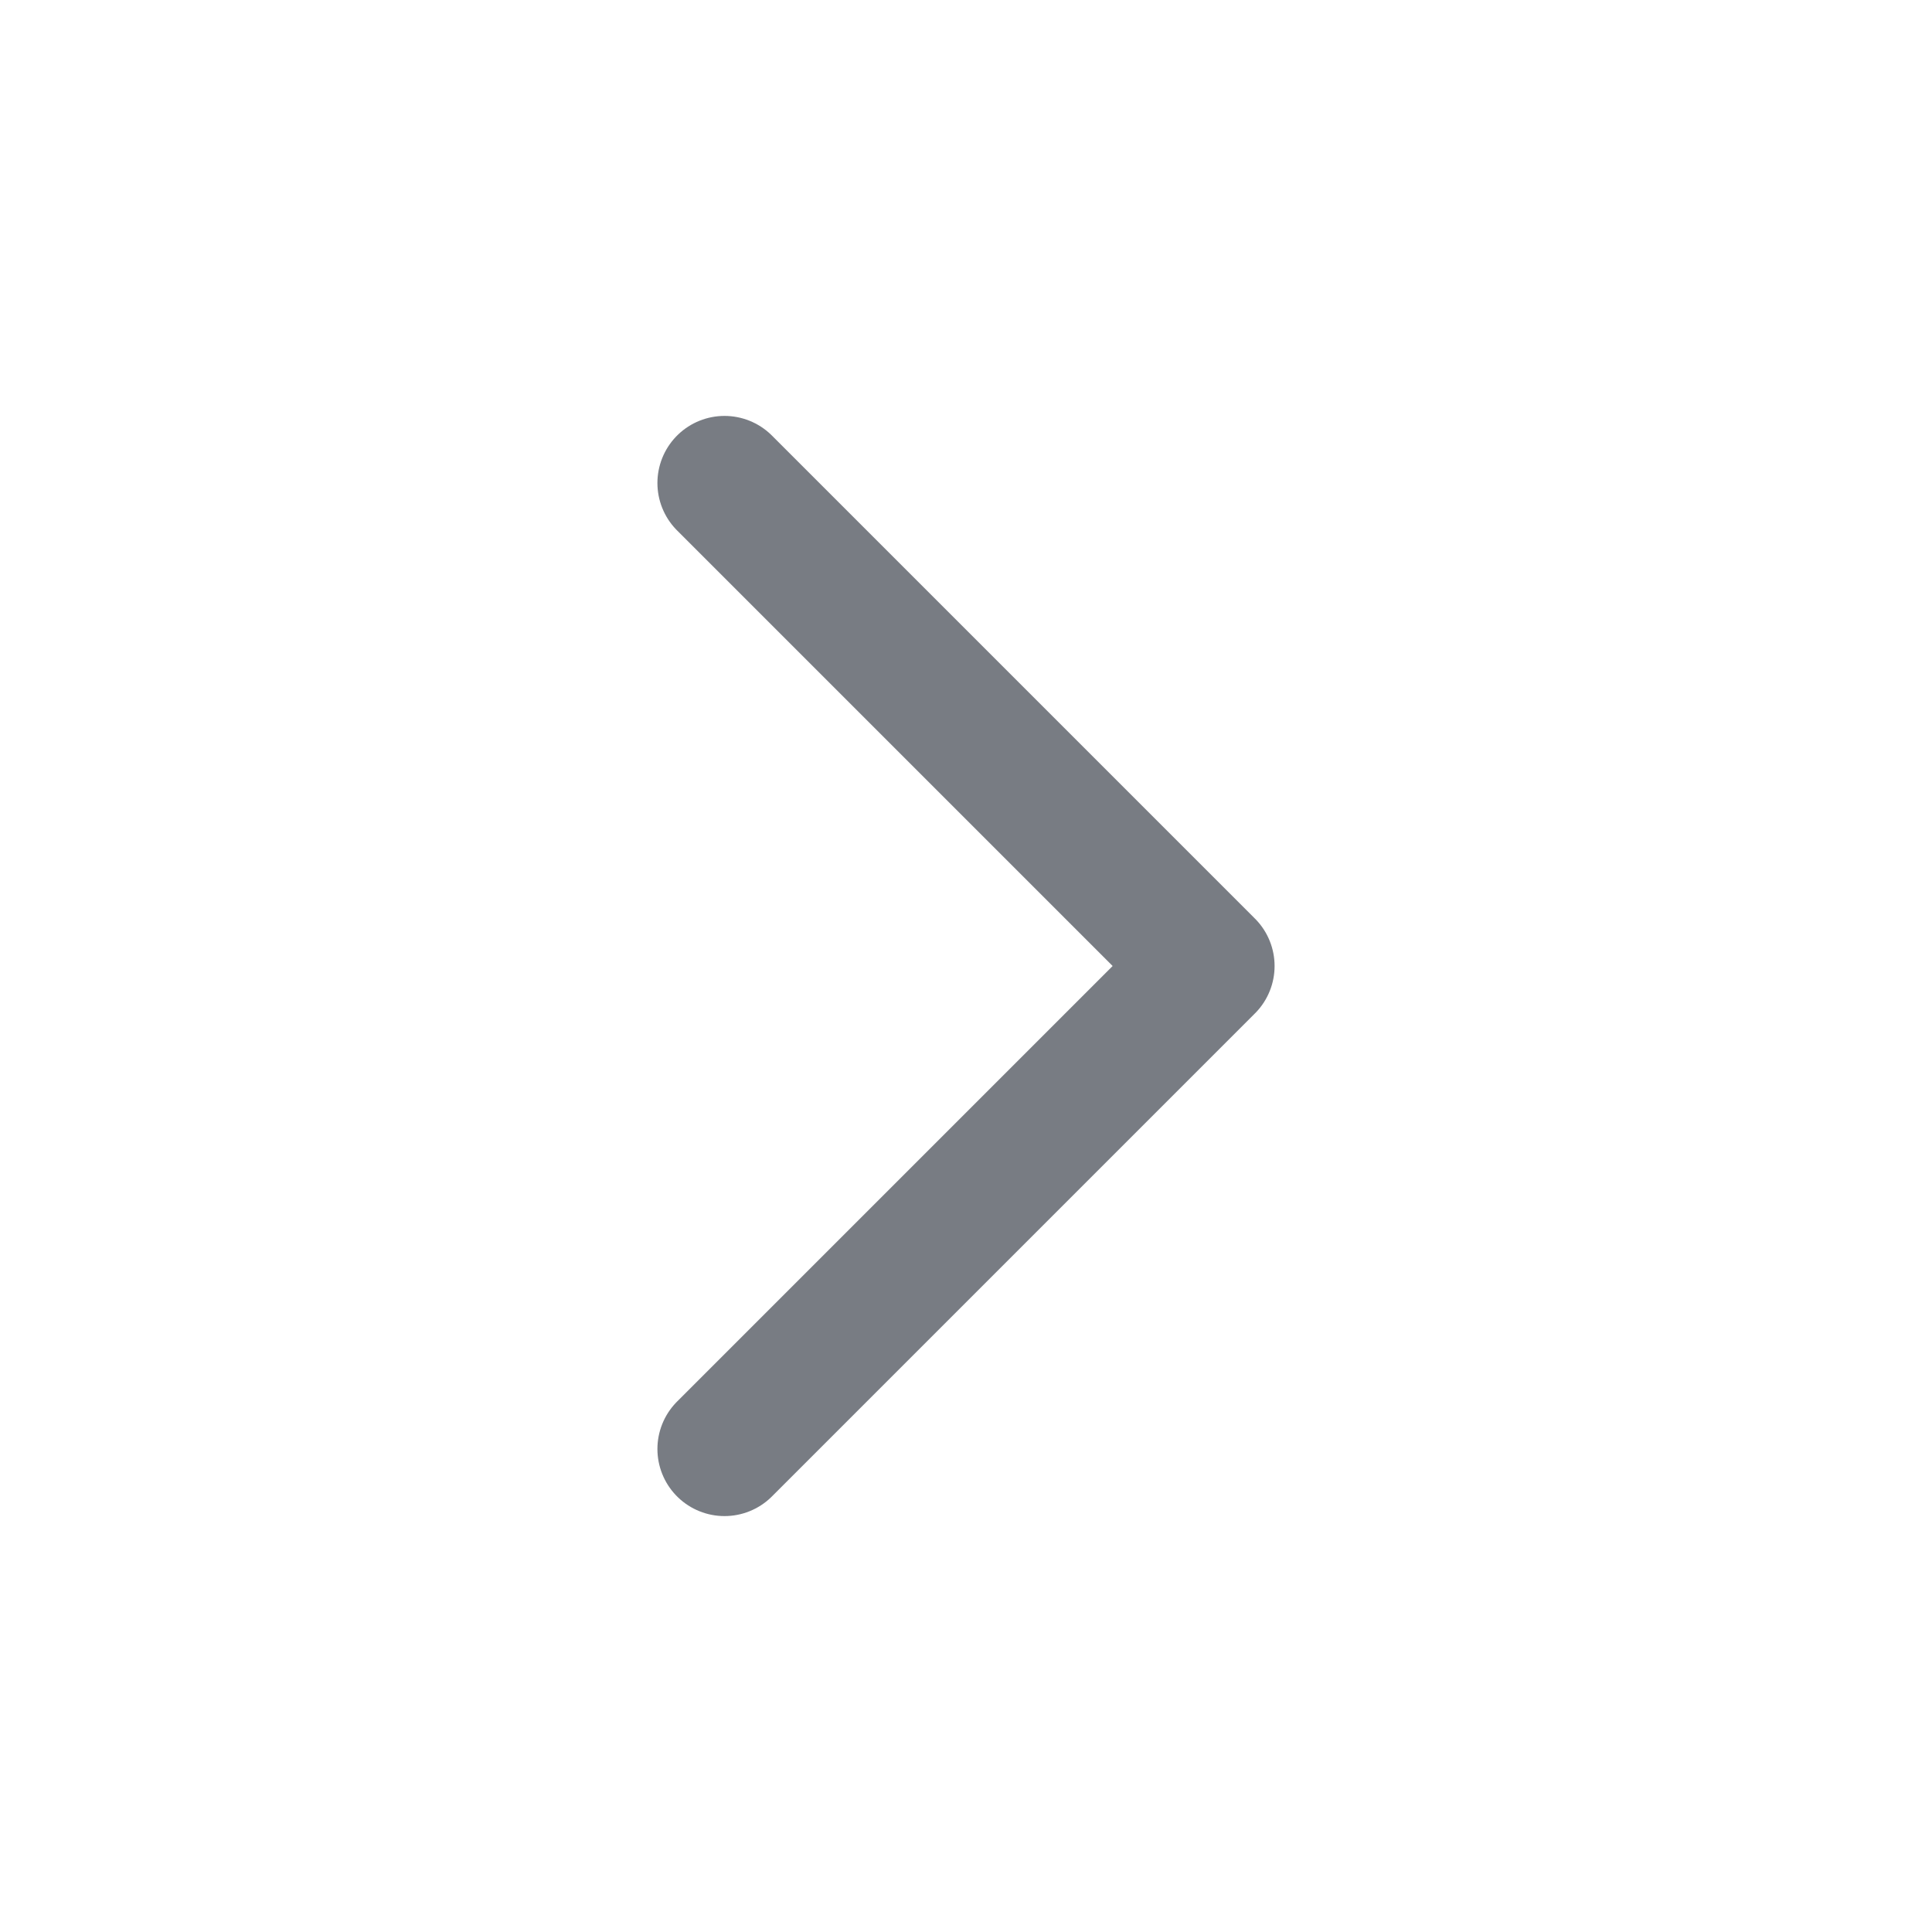
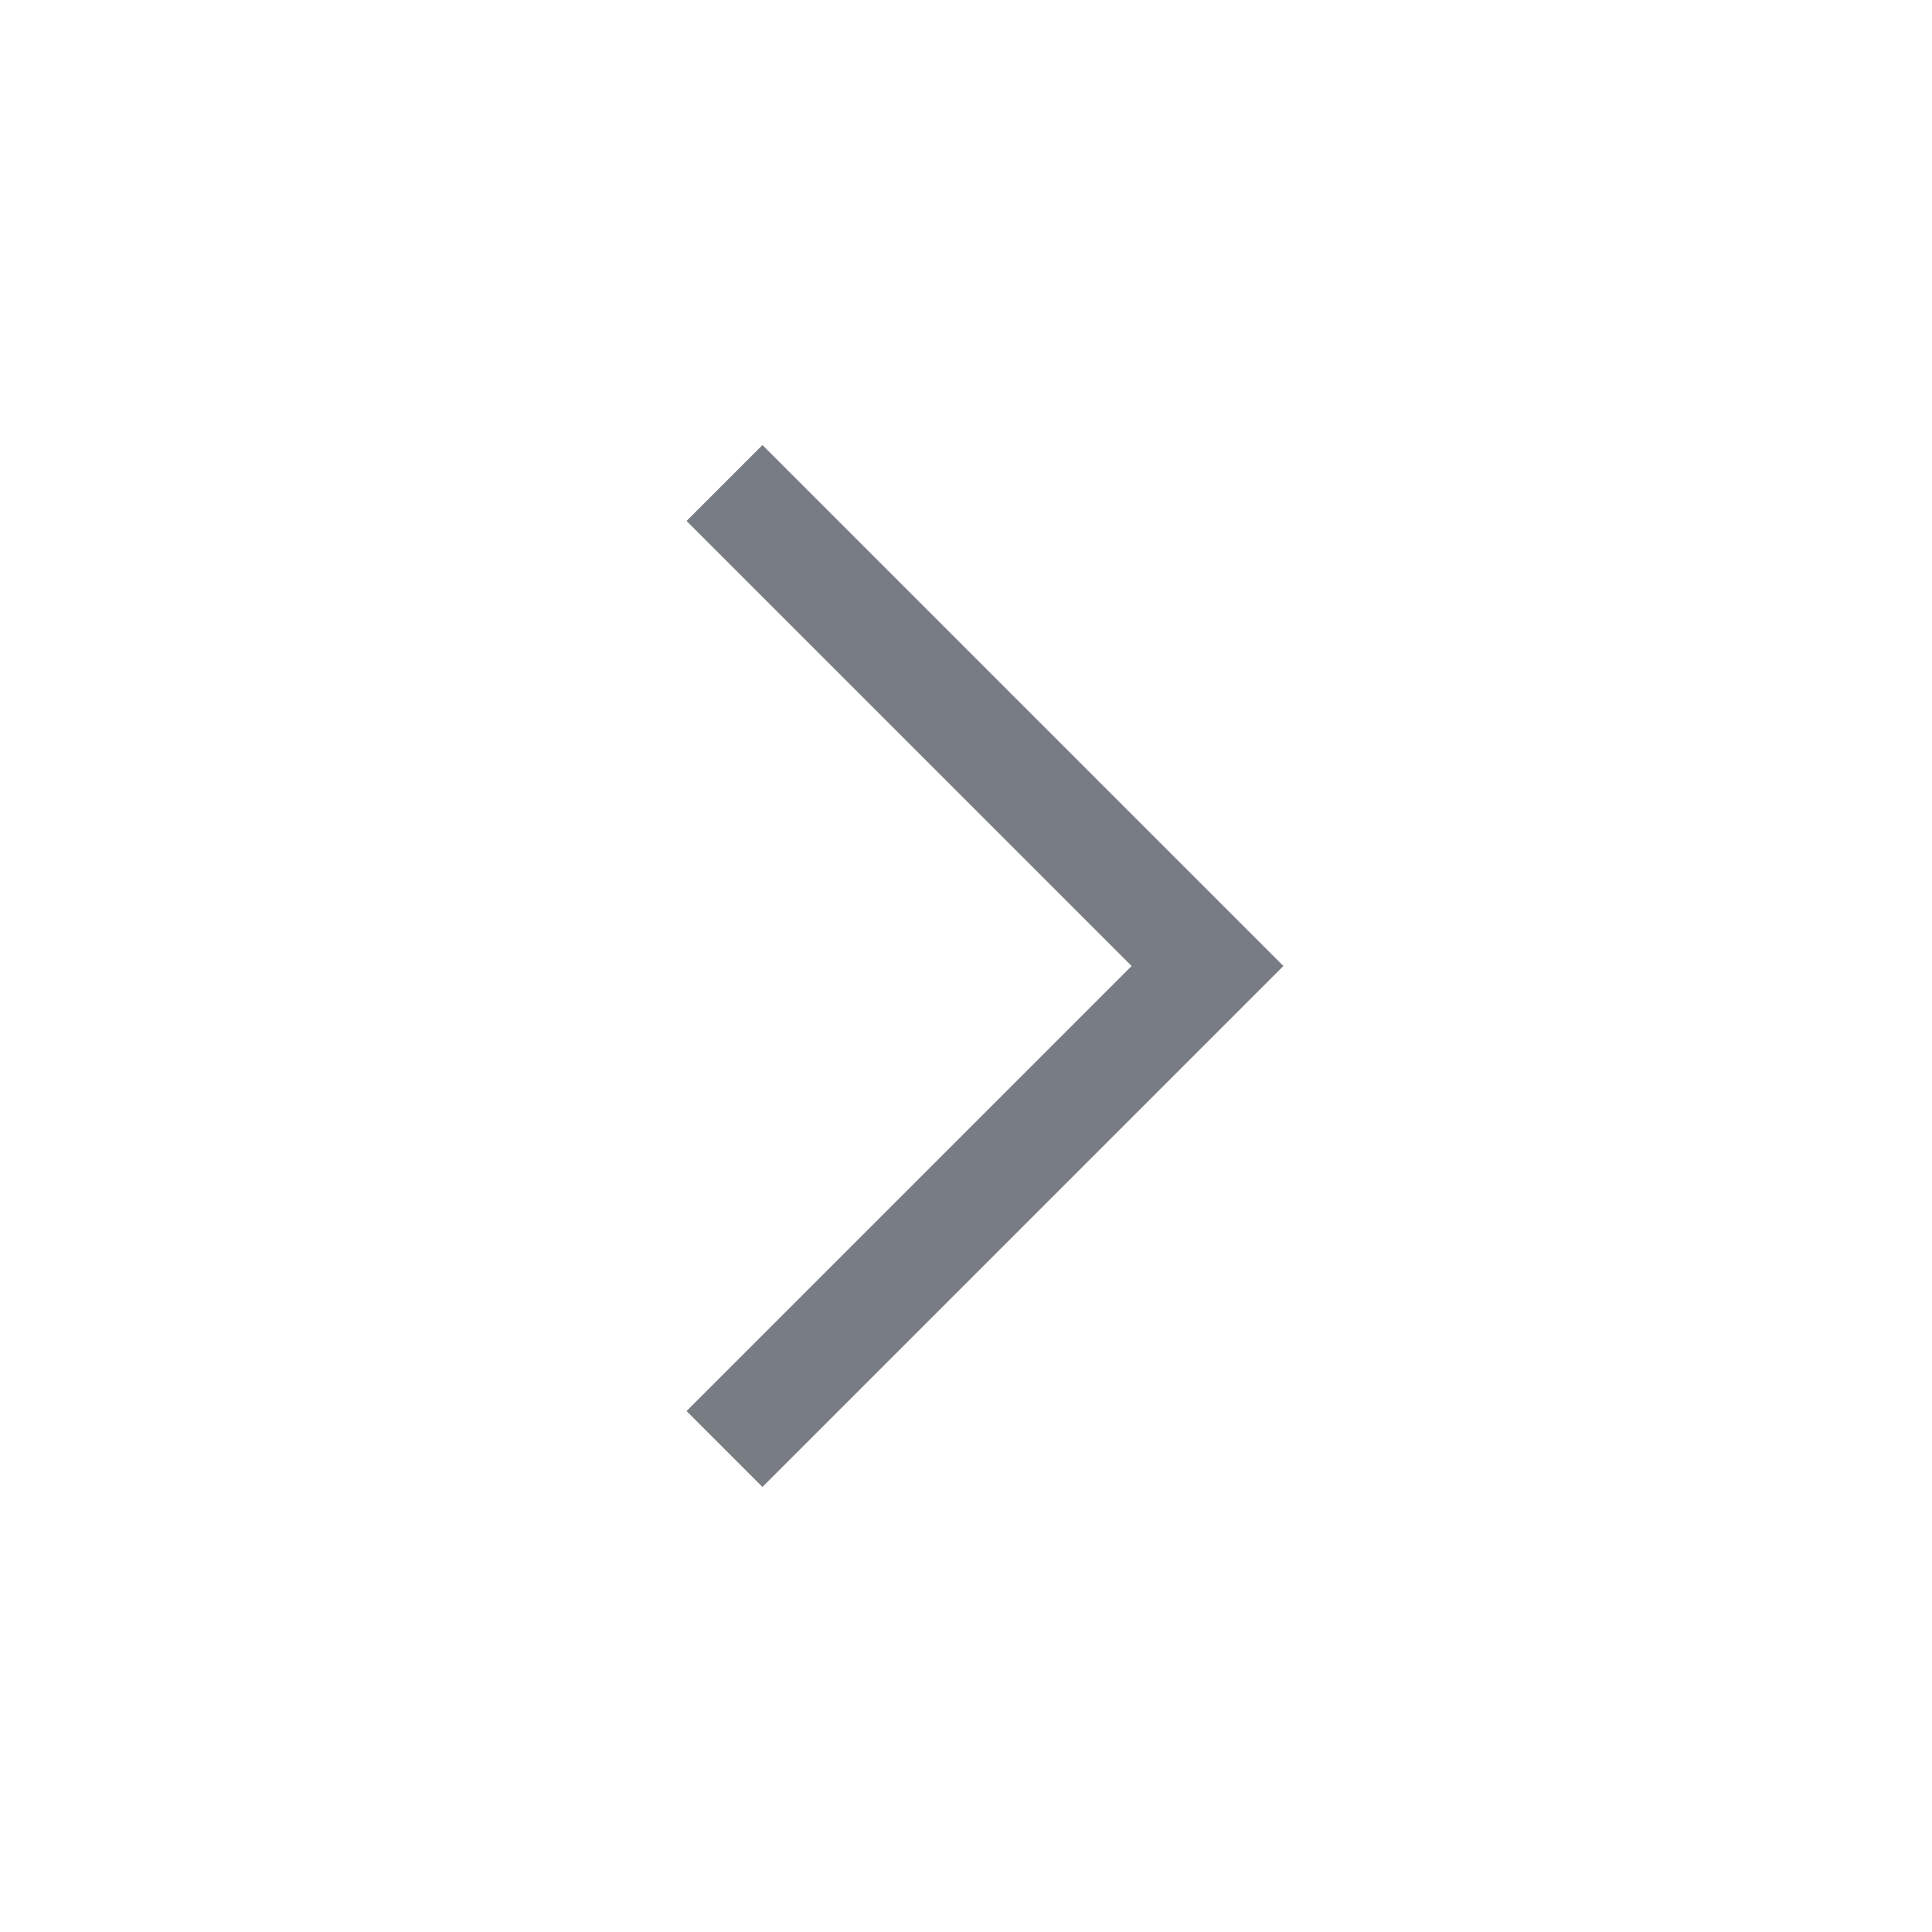
<svg xmlns="http://www.w3.org/2000/svg" width="18" height="18" viewBox="0 0 18 18" fill="none">
-   <path d="M6.75 13.5L11.25 9L6.75 4.5" stroke="#787C83" stroke-width="1.25" stroke-linecap="round" stroke-linejoin="round" />
+   <path d="M6.75 13.5L11.25 9L6.75 4.5" stroke="#787C83" strokeWidth="1.25" strokeLinecap="round" strokeLinejoin="round" />
</svg>
